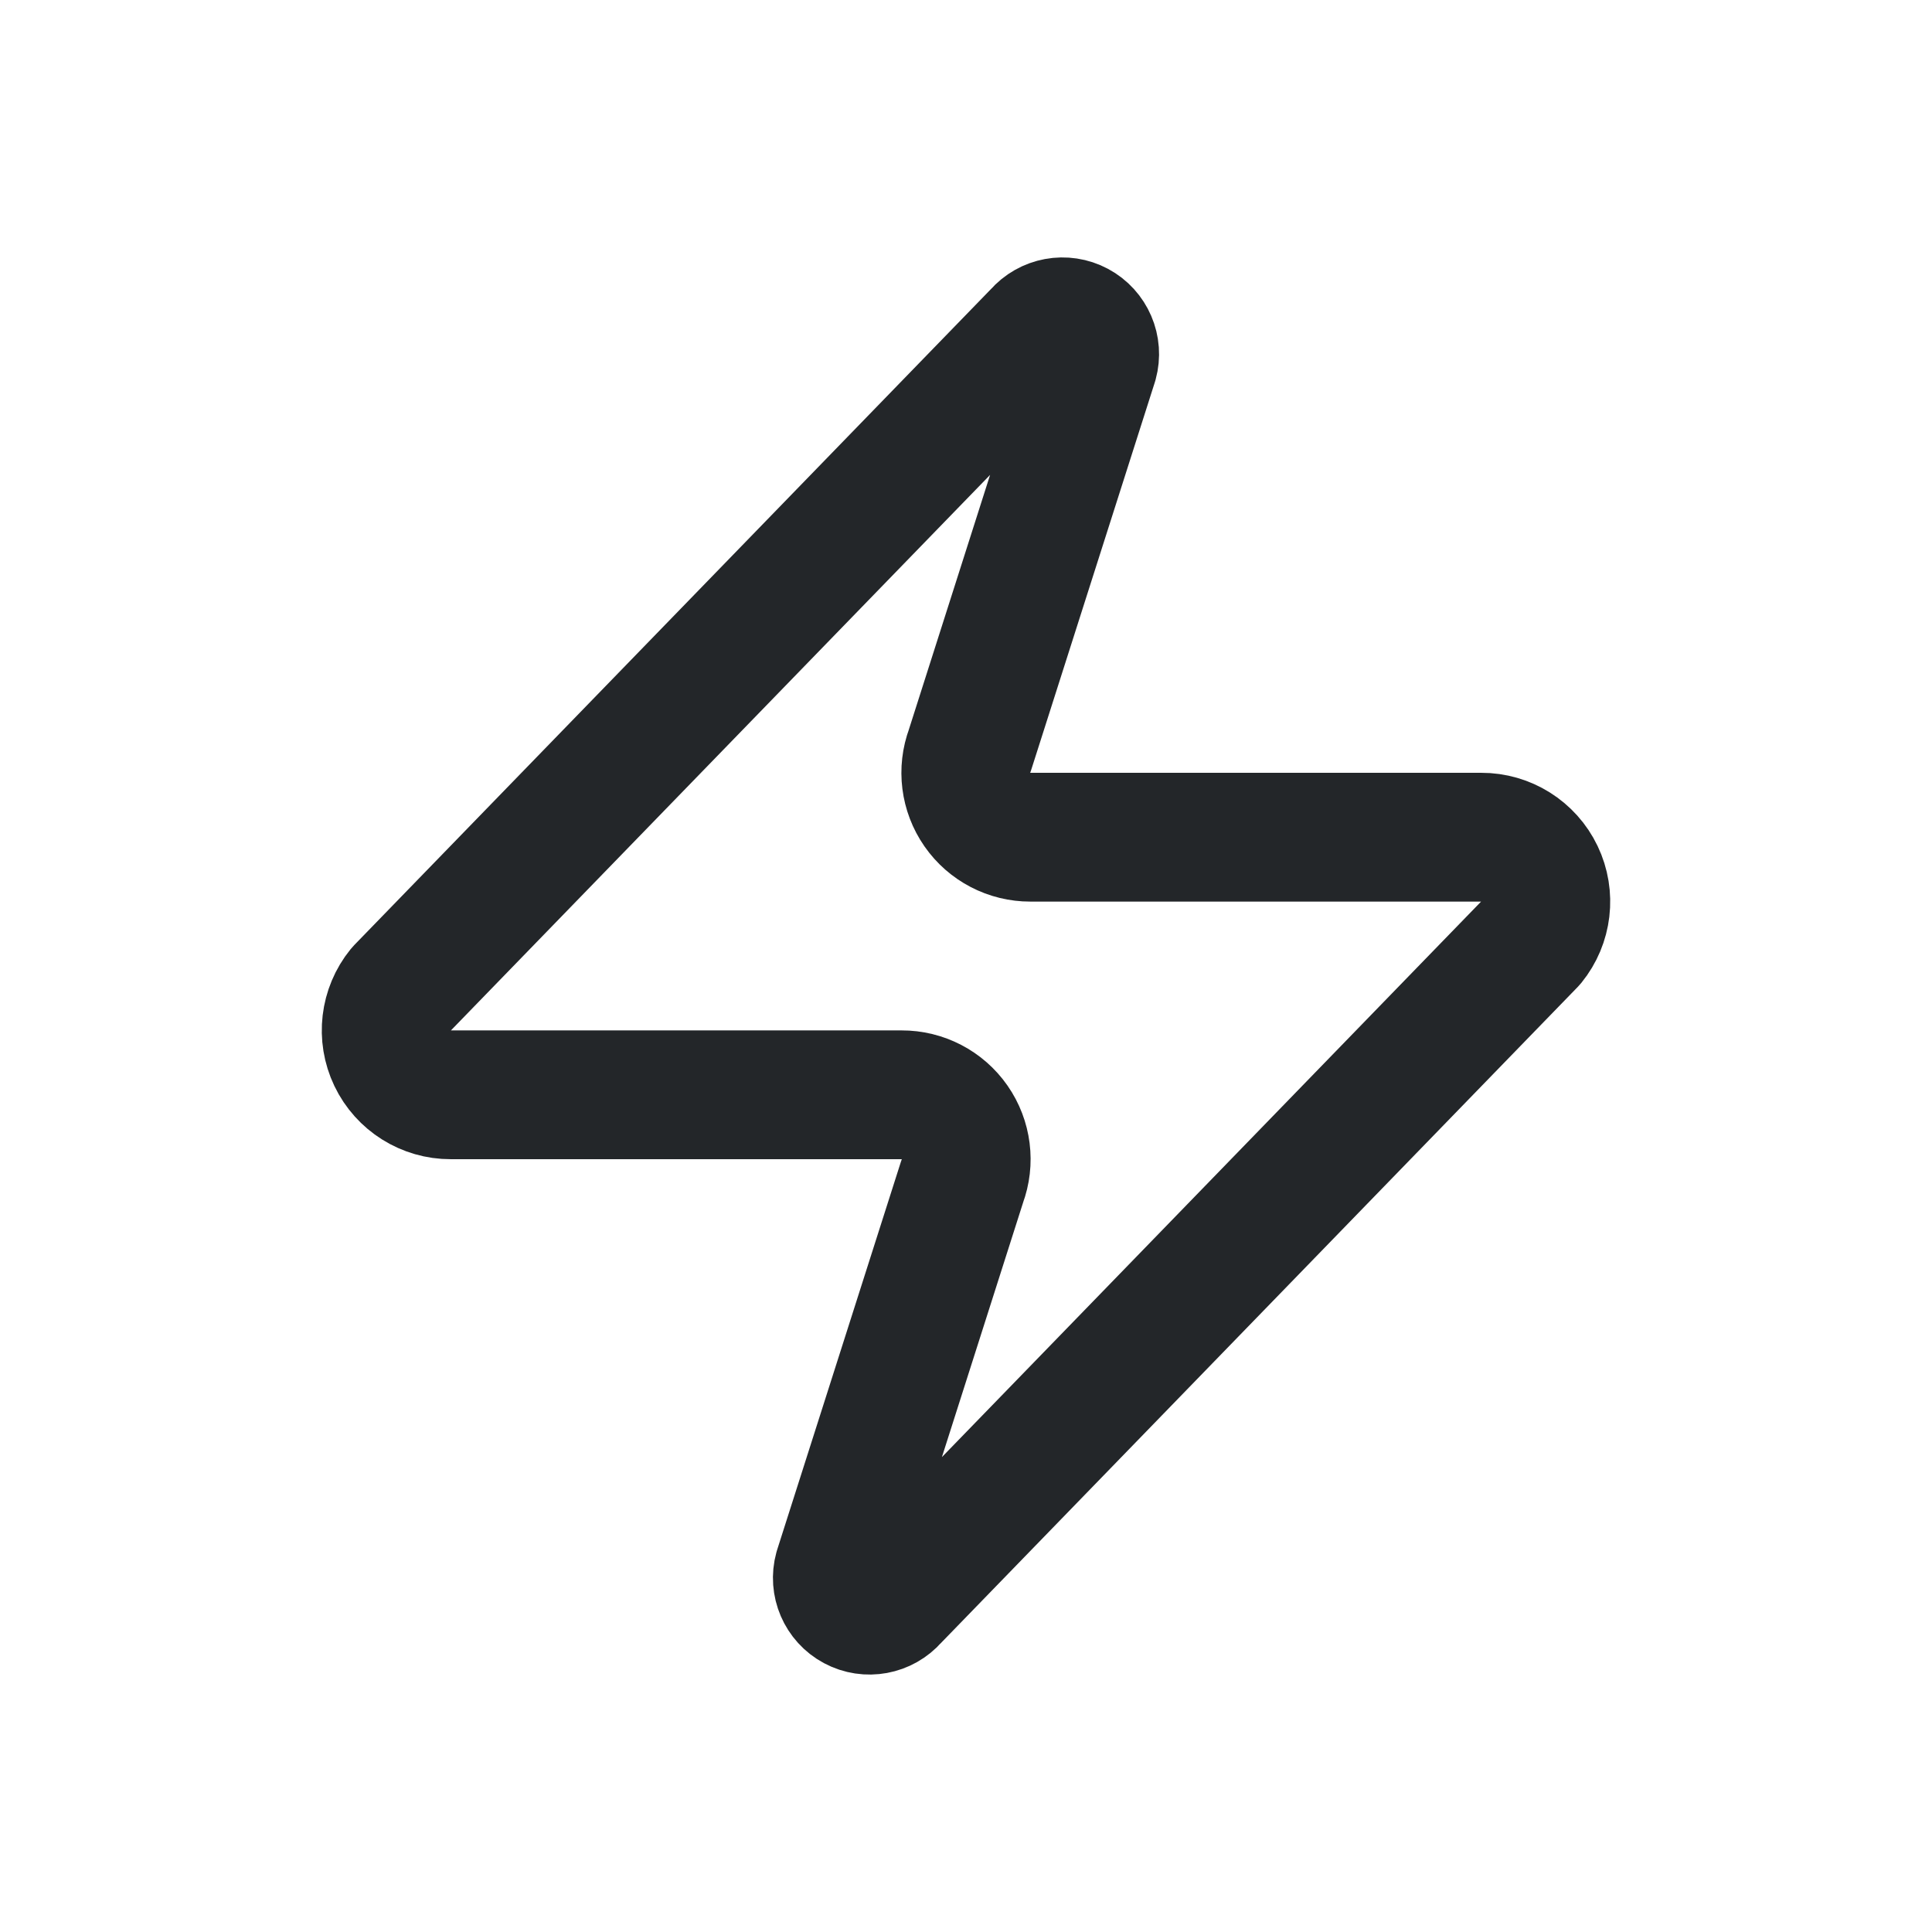
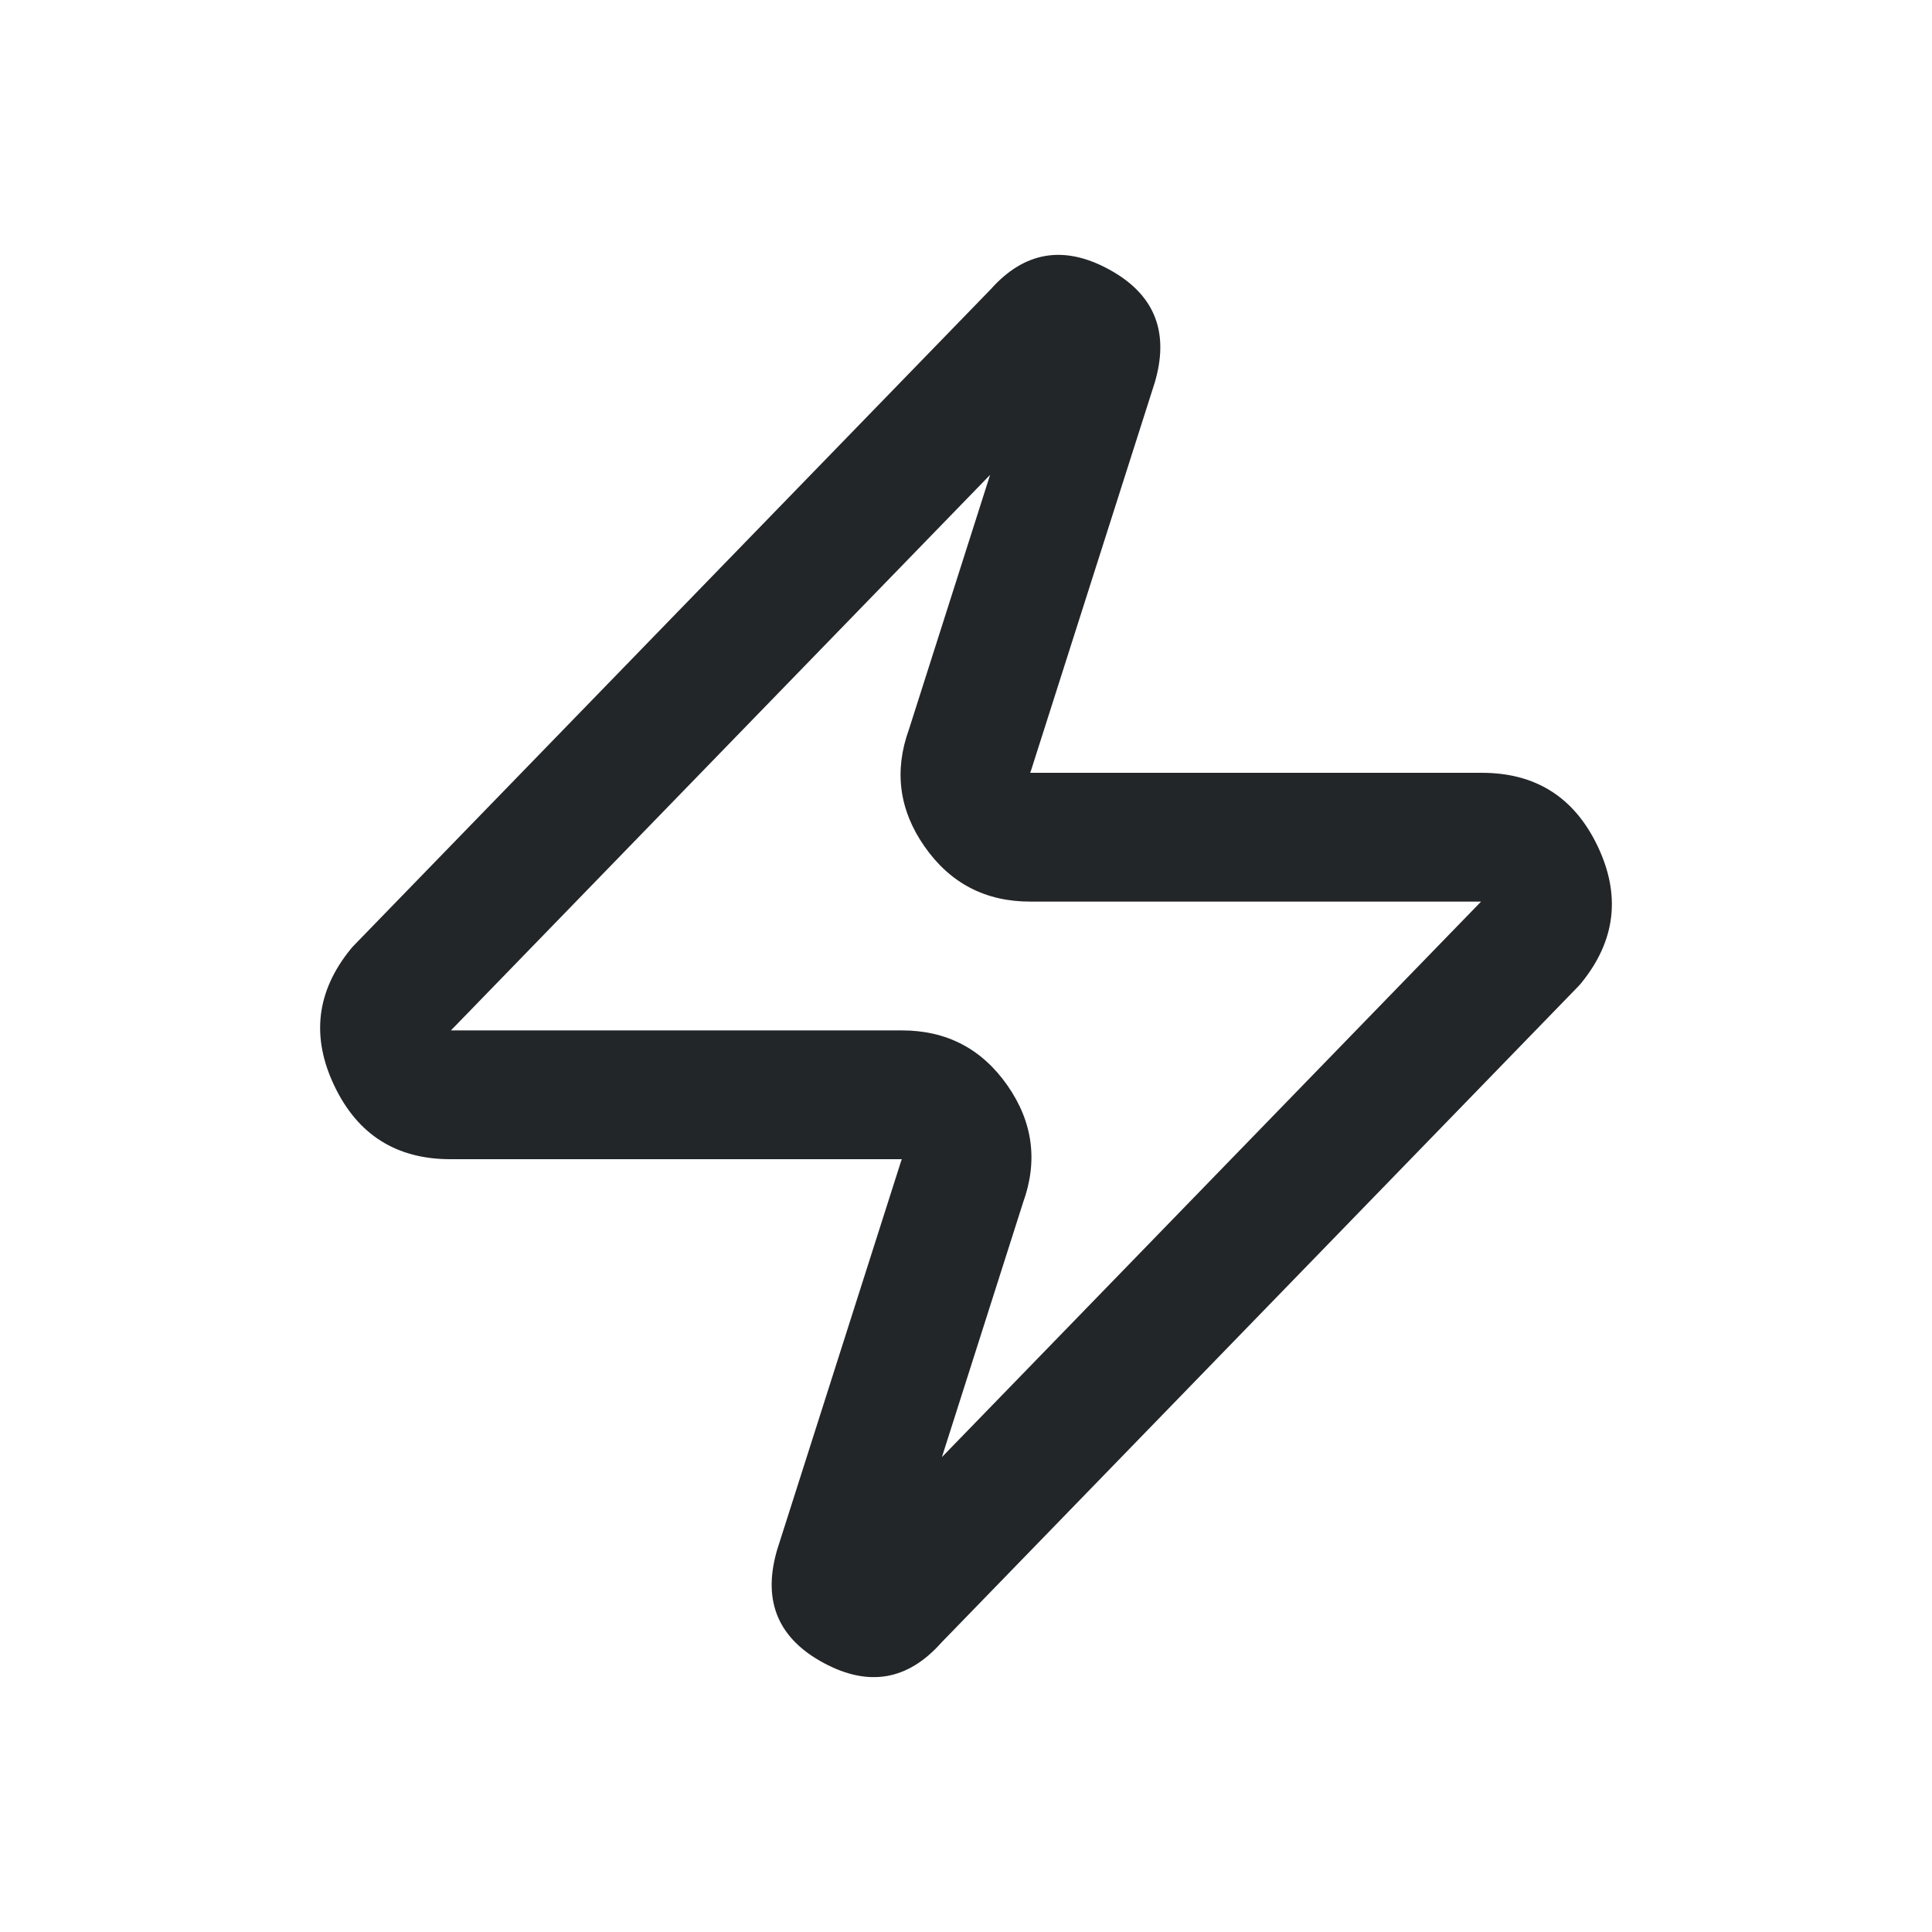
- <svg xmlns="http://www.w3.org/2000/svg" width="16" height="16" viewBox="-3.0 -3.0 30.0 30.0" fill="none" stroke-width="2" stroke-linecap="round" stroke-linejoin="round">
+ <svg xmlns="http://www.w3.org/2000/svg" width="16" height="16" viewBox="-3.0 -3.0 30.0 30.0">
  <defs>
    <style id="current-color-scheme" type="text/css">.ColorScheme-Text { color: #232629; }</style>
  </defs>
-   <path d="M4 14a1 1 0 0 1-.78-1.63l9.9-10.2a.5.5 0 0 1 .86.46l-1.92 6.02A1 1 0 0 0 13 10h7a1 1 0 0 1 .78 1.63l-9.9 10.2a.5.5 0 0 1-.86-.46l1.92-6.02A1 1 0 0 0 11 14z" class="ColorScheme-Text" stroke="currentColor" />
+   <path fill="currentColor" d="M4.003,15 L4,15 Q2.738,15.003 2.193,13.863 Q1.647,12.722 2.443,11.74 Q2.471,11.705 2.502,11.674 L12.385,1.491 Q13.163,0.617 14.205,1.175 Q15.262,1.74 14.944,2.895 Q14.939,2.915 14.933,2.934 L13.013,8.954 Q13.005,8.977 12.997,9 L20,9 Q21.261,8.996 21.807,10.137 Q22.353,11.278 21.557,12.26 Q21.529,12.295 21.498,12.326 L11.615,22.509 Q10.837,23.383 9.795,22.825 Q8.738,22.26 9.056,21.105 Q9.061,21.085 9.067,21.066 L10.987,15.046 Q10.995,15.023 11.003,15 Z M4.002,13 L10.997,13 Q12.045,12.997 12.645,13.857 Q13.236,14.706 12.886,15.674 L11.626,19.626 L19.998,11 L13.003,11 Q11.955,11.003 11.355,10.143 Q10.764,9.294 11.114,8.326 L12.374,4.374 L4.002,13 Z" class="ColorScheme-Text" />
</svg>
